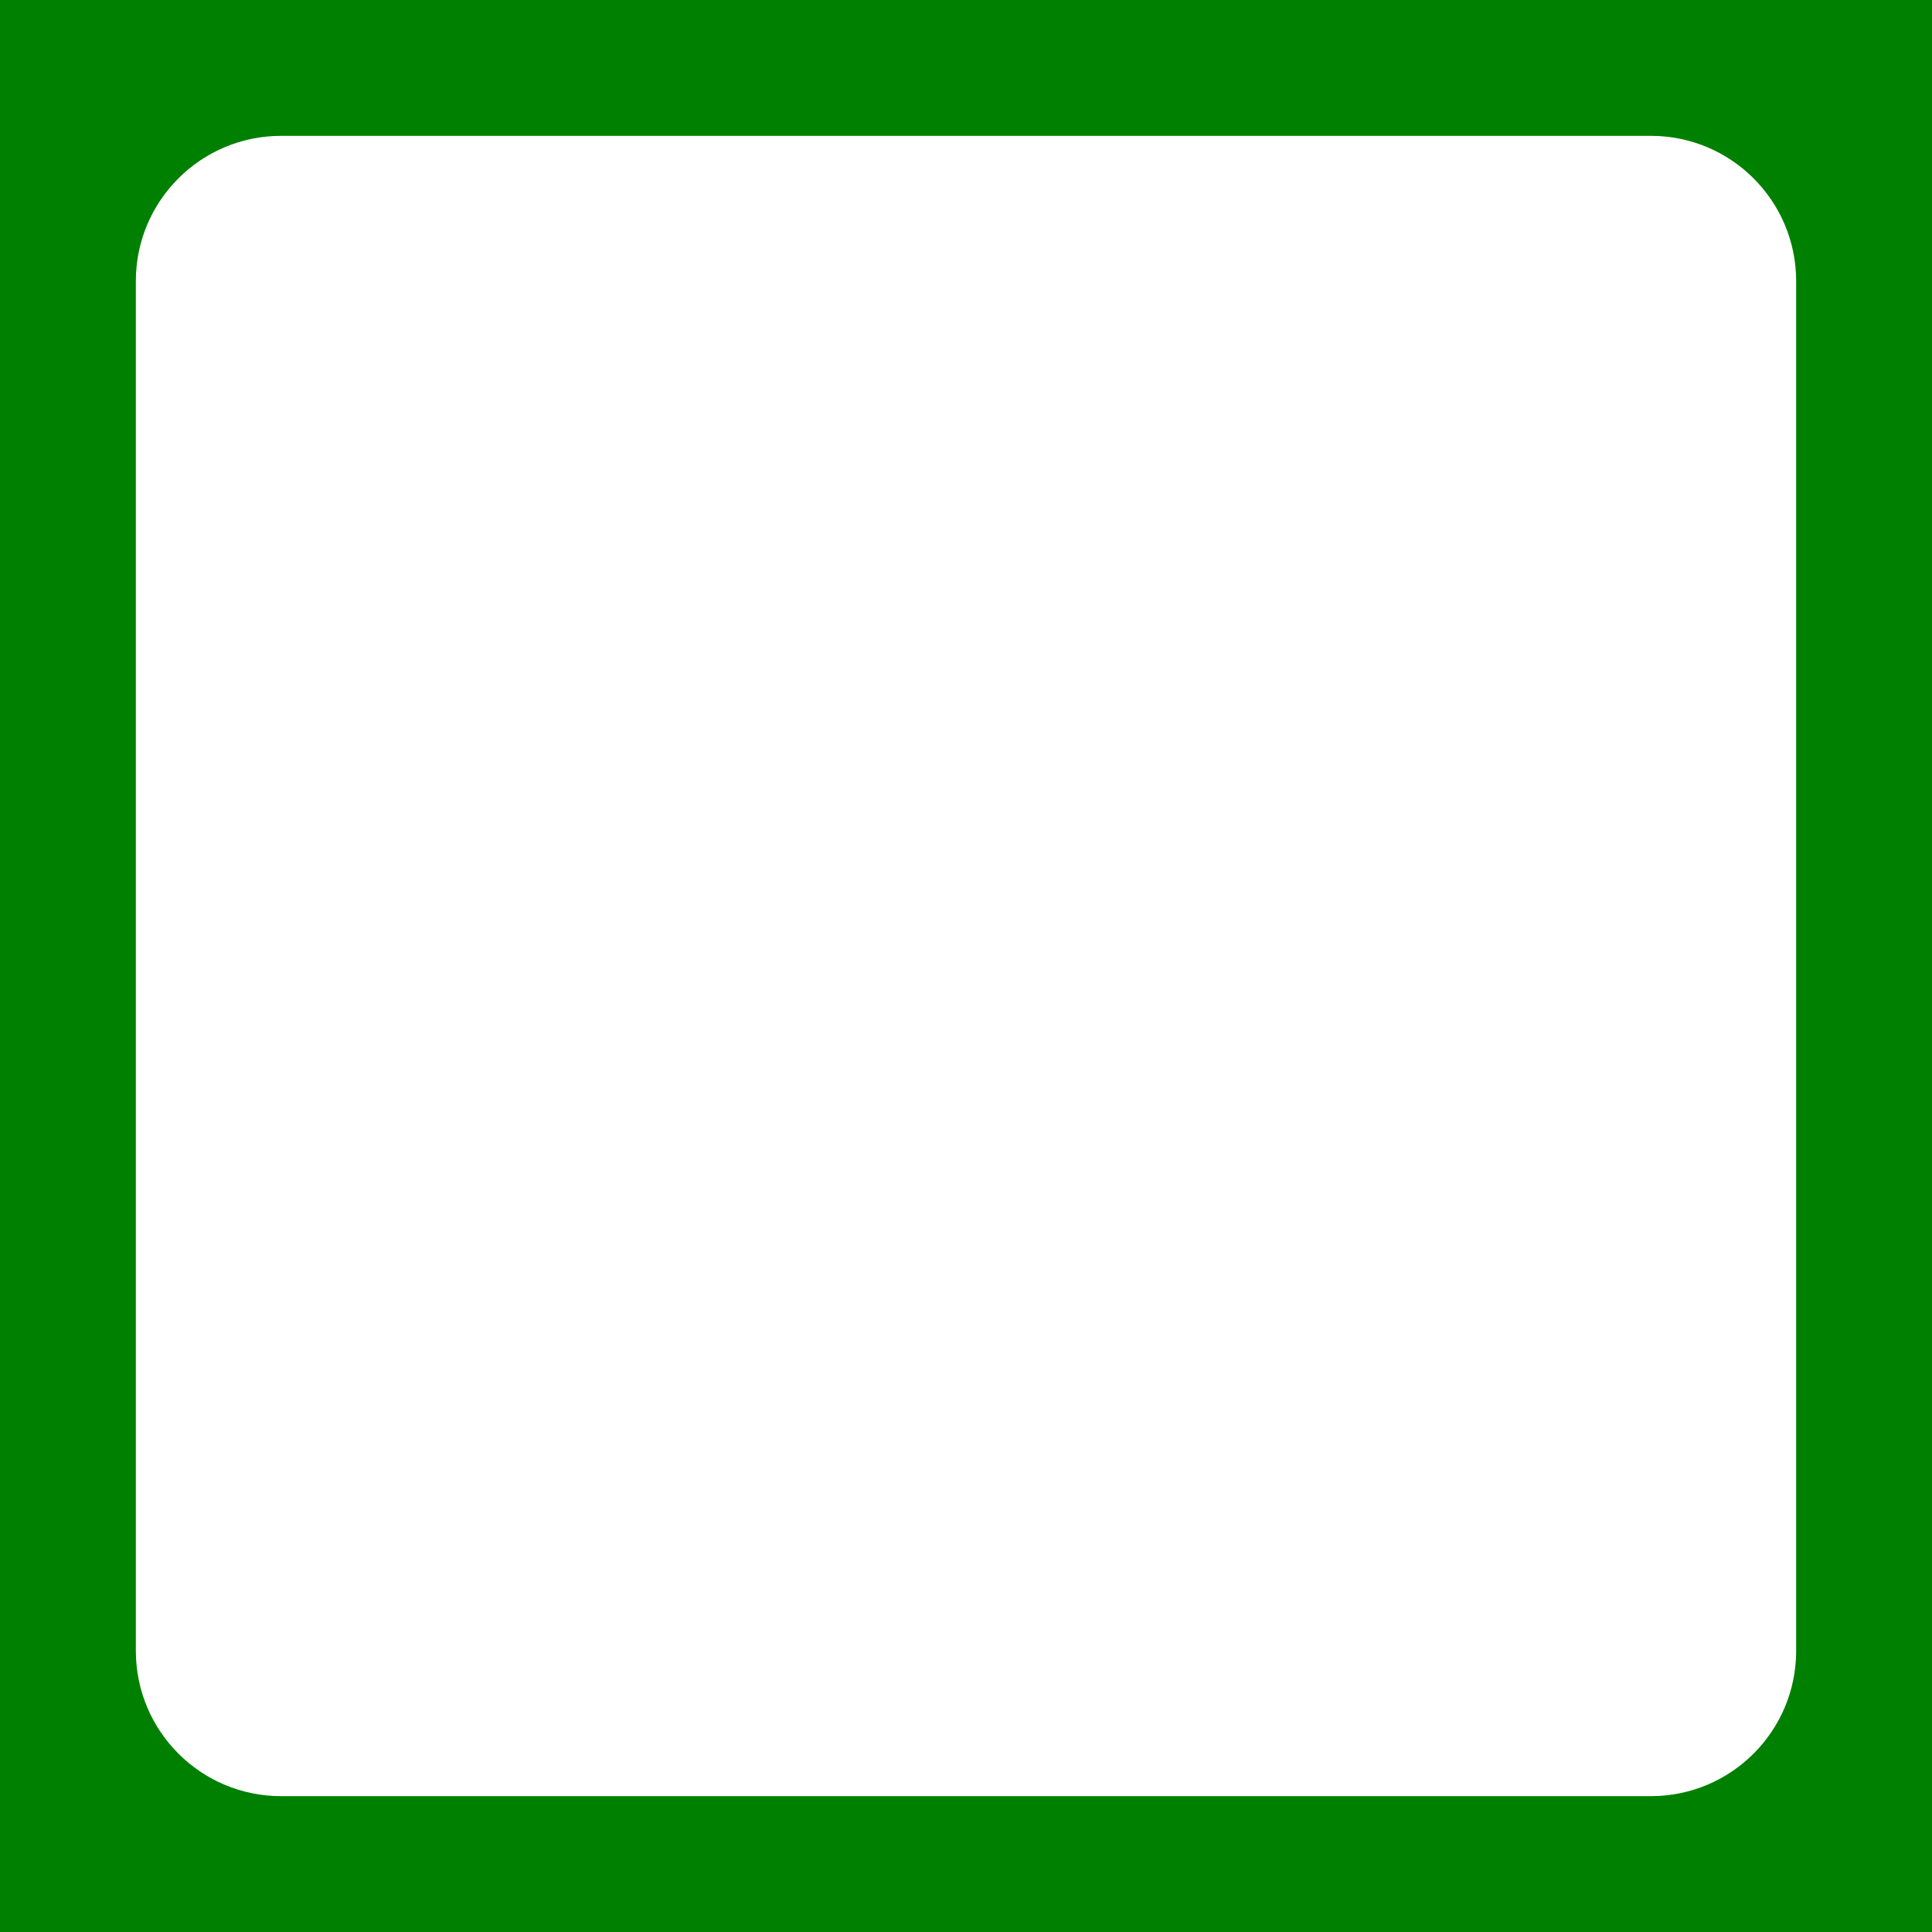
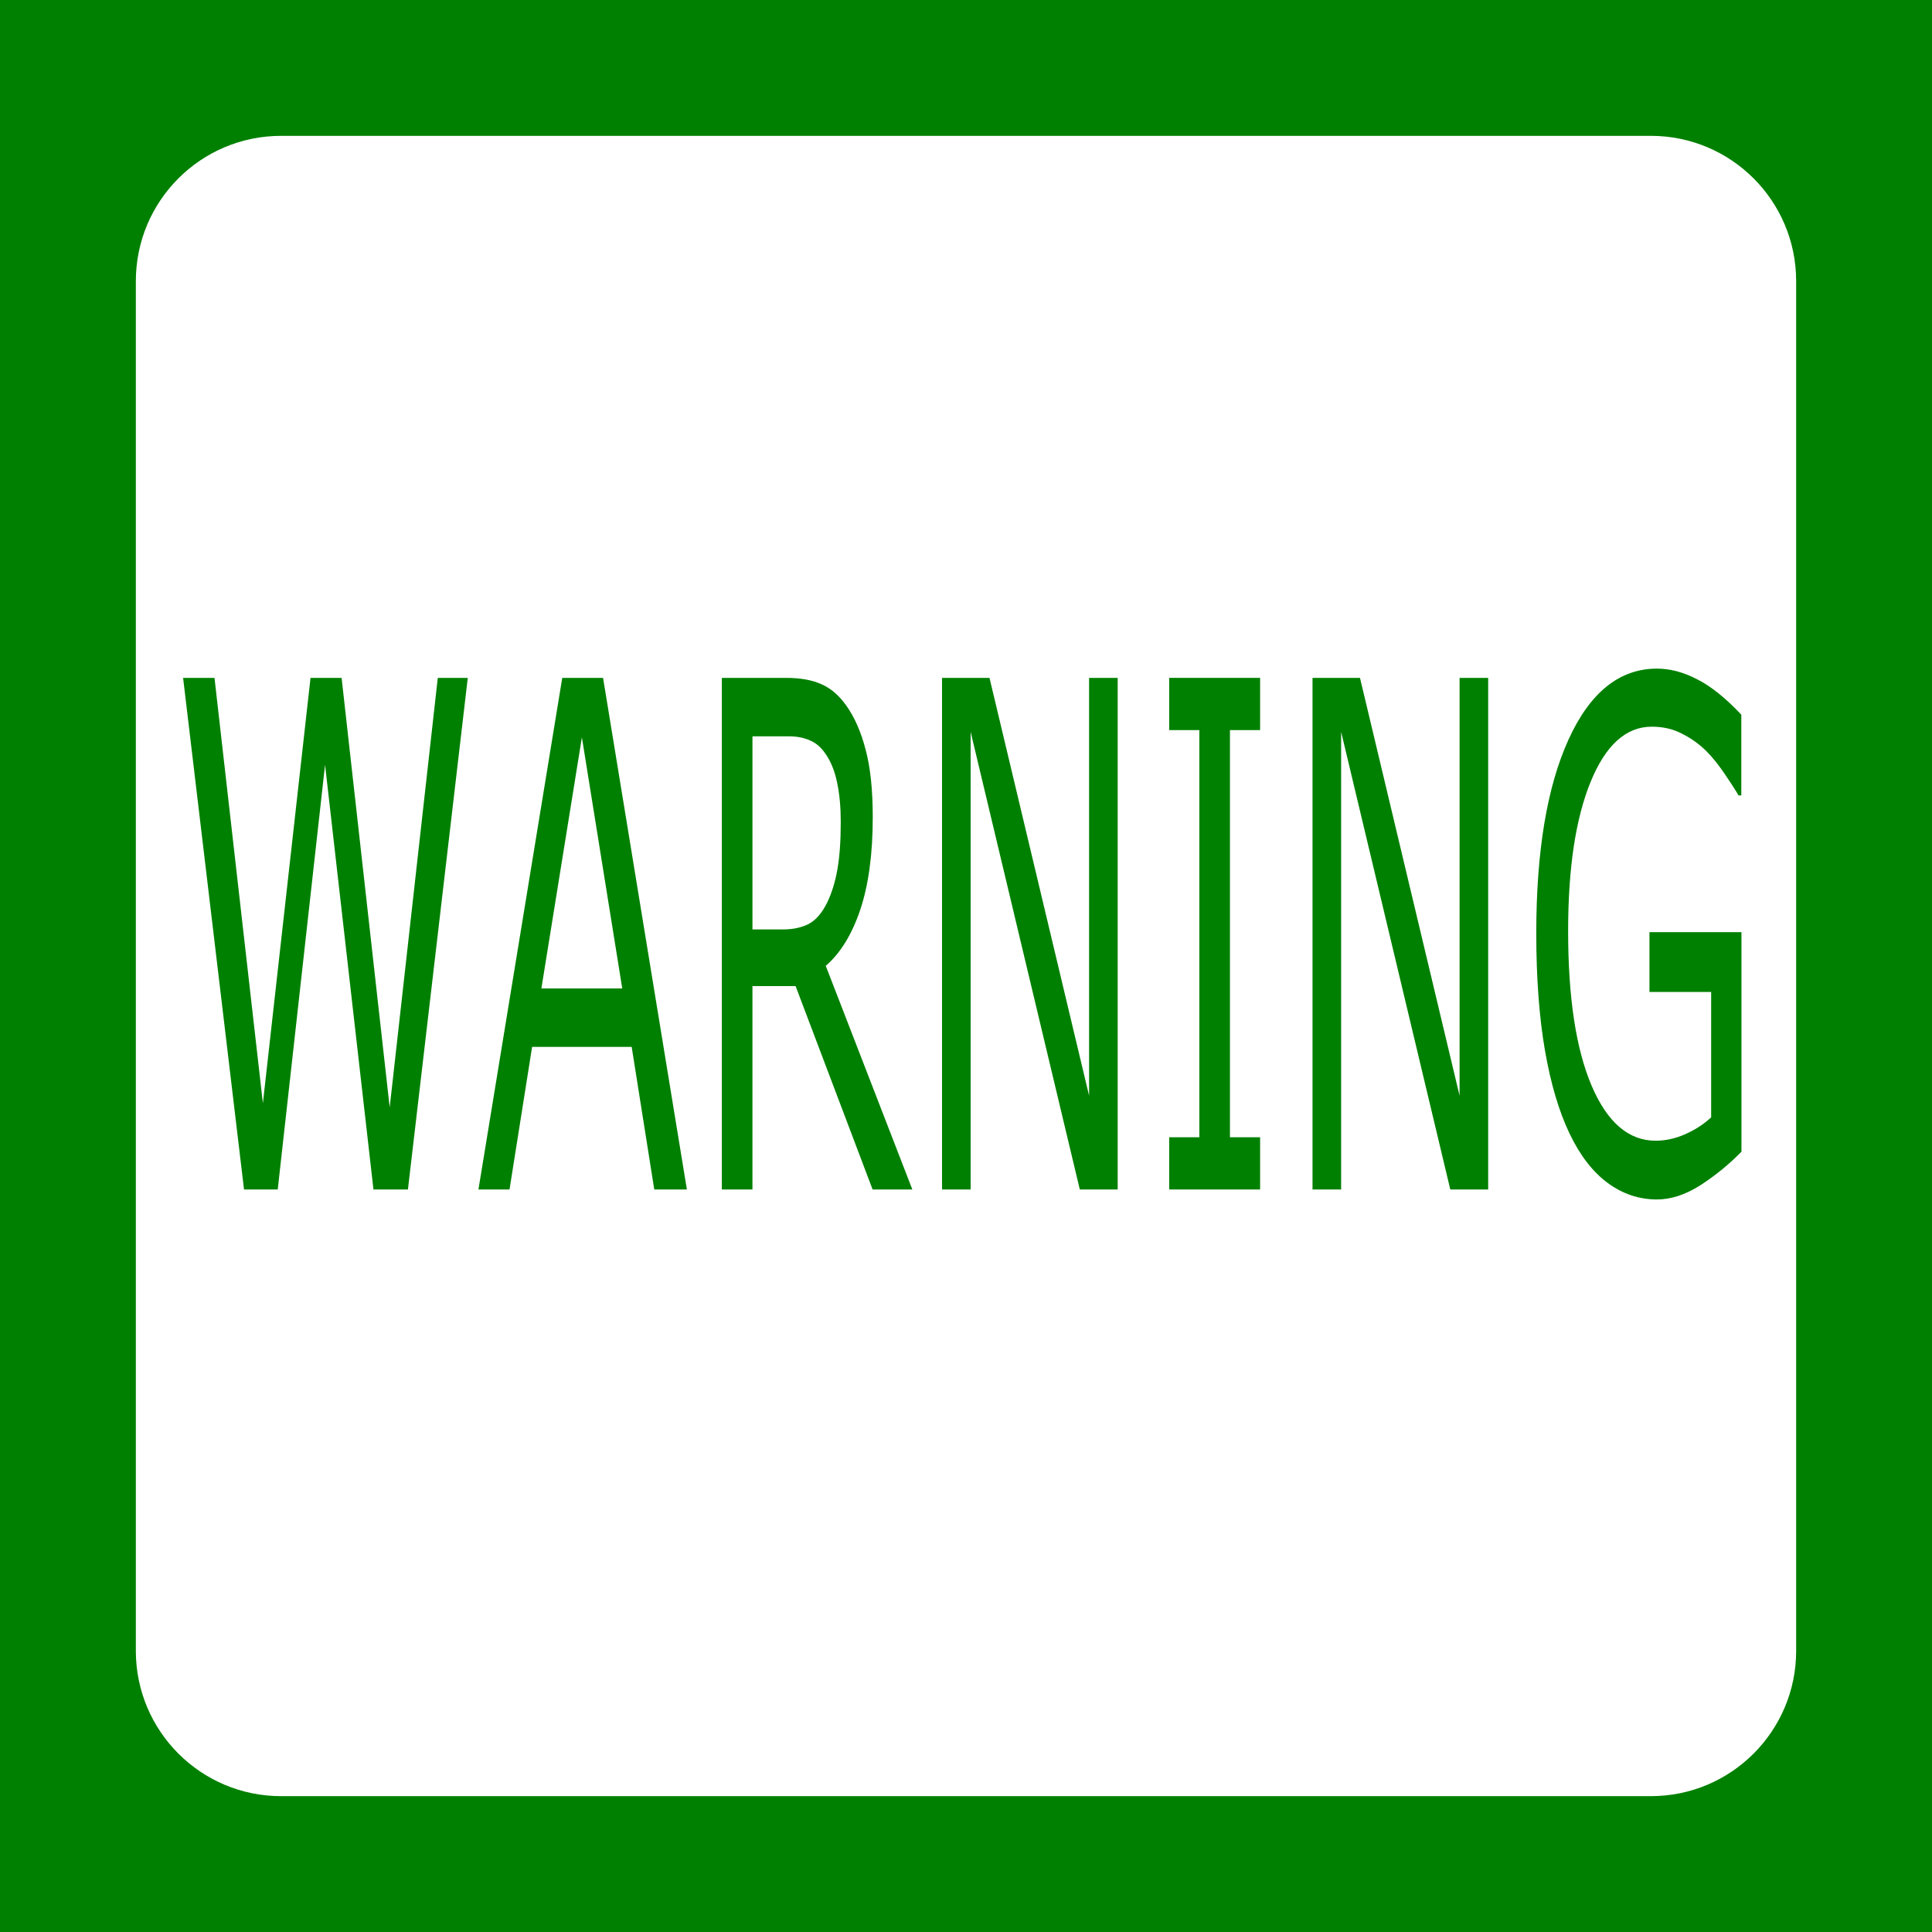
<svg xmlns="http://www.w3.org/2000/svg" viewBox="0 0 512 512" style="height: 512px; width: 512px;" version="1.1" id="svg3759">
  <defs id="defs3763" />
  <path d="M0 0h512v512H0z" fill="#417505" fill-opacity="1" id="path3753" style="fill:#008000" />
  <g class="" id="g3757">
    <path d="M 74.5,36 A 38.5,38.5 0 0 0 36,74.5 v 363 A 38.5,38.5 0 0 0 74.5,476 h 363 A 38.5,38.5 0 0 0 476,437.5 V 74.5 A 38.5,38.5 0 0 0 437.5,36 Z M 256,206 a 50,50 0 0 1 0,100 50,50 0 0 1 0,-100 z" id="path3755" style="fill:#ffffff;fill-opacity:1" />
  </g>
  <path style="fill:#ffffff;stroke-width:1.601" id="path3767" d="M 320,244.881 A 78.102,117.424 0 0 1 263.942,357.531 78.102,117.424 0 0 1 176.24,308.471 78.102,117.424 0 0 1 182.791,168.128 78.102,117.424 0 0 1 274.191,137.965" />
-   <flowRoot xml:space="preserve" id="flowRoot3769" style="font-style:normal;font-weight:normal;font-size:40px;line-height:1.25;font-family:sans-serif;letter-spacing:0px;word-spacing:0px;fill:#008000;fill-opacity:1;stroke:none;" transform="matrix(2.098092,0,0,4.661911,-56.52227,-487.0284)">
-     <flowRegion id="flowRegion3771" style="fill:#008000;fill-opacity:1;">
-       <rect id="rect3773" width="417.627" height="157.831" x="48.271" y="135.593" style="fill:#008000;fill-opacity:1;" />
-     </flowRegion>
-     <flowPara id="flowPara3775">WARNING</flowPara>
-   </flowRoot>
+   <g aria-label="WARNING" transform="matrix(2.098092,0,0,4.661911,-56.52227,-487.0284)" style="font-style:normal;font-weight:normal;font-size:40px;line-height:1.25;font-family:sans-serif;letter-spacing:0px;word-spacing:0px;fill:#008000;fill-opacity:1;stroke:none" id="flowRoot3769">
+     <path d="m 86.025,143.005 -7.559,29.082 h -4.355 l -6.113,-24.141 -5.977,24.141 h -4.258 l -7.695,-29.082 h 3.965 l 6.113,24.18 6.016,-24.18 h 3.926 l 6.074,24.414 6.074,-24.414 z" style="" id="path16" />
+     <path d="m 113.701,172.087 h -4.121 l -2.852,-8.105 H 94.15 l -2.852,8.105 h -3.926 l 10.586,-29.082 h 5.156 z m -8.164,-11.426 -5.098,-14.277 -5.117,14.277 z" style="" id="path18" />
+     <path d="m 142.178,172.087 h -5.02 l -9.727,-11.562 h -5.449 v 11.562 h -3.867 v -29.082 h 8.145 q 2.637,0 4.395,0.352 1.758,0.332 3.164,1.211 1.582,0.996 2.461,2.52 0.898,1.504 0.898,3.828 0,3.145 -1.582,5.273 -1.582,2.109 -4.355,3.184 z m -9.043,-20.898 q 0,-1.25 -0.449,-2.207 -0.43,-0.977 -1.445,-1.641 -0.84,-0.566 -1.992,-0.781 -1.152,-0.234 -2.715,-0.234 h -4.551 v 10.977 h 3.906 q 1.836,0 3.203,-0.312 1.367,-0.332 2.324,-1.211 0.879,-0.82 1.289,-1.875 0.43,-1.074 0.43,-2.715 z" style="" id="path20" />
+     <path d="m 168.115,172.087 h -4.785 l -13.789,-26.016 v 26.016 h -3.613 v -29.082 h 5.996 l 12.578,23.75 v -23.75 h 3.613 z" style="" id="path22" />
+     <path d="m 186.104,172.087 h -11.484 v -2.969 h 3.809 v -23.145 h -3.809 v -2.969 h 11.484 v 2.969 h -3.809 v 23.145 h 3.809 z" style="" id="path24" />
+     <path d="m 214.912,172.087 h -4.785 l -13.789,-26.016 v 26.016 h -3.613 v -29.082 h 5.996 l 12.578,23.75 v -23.75 h 3.613 z" style="" id="path26" />
+     <path d="m 246.904,169.939 q -2.383,1.094 -5.215,1.914 -2.812,0.801 -5.449,0.801 -3.398,0 -6.23,-0.938 -2.832,-0.938 -4.824,-2.812 -2.012,-1.895 -3.105,-4.727 -1.094,-2.852 -1.094,-6.66 0,-6.973 4.062,-10.996 4.082,-4.043 11.191,-4.043 2.48,0 5.059,0.605 2.598,0.586 5.586,2.012 v 4.59 h -0.352 q -0.605,-0.469 -1.758,-1.23 -1.152,-0.762 -2.266,-1.27 -1.348,-0.605 -3.066,-0.996 -1.699,-0.41 -3.867,-0.41 -4.883,0 -7.734,3.145 -2.832,3.125 -2.832,8.477 0,5.645 2.969,8.789 2.969,3.125 8.086,3.125 1.875,0 3.73,-0.371 1.875,-0.371 3.281,-0.957 v -7.129 h -7.793 v -3.398 h 11.621 z" style="" id="path28" />
+   </g>
  <text xml:space="preserve" style="font-style:normal;font-weight:normal;font-size:40px;line-height:1.25;font-family:sans-serif;letter-spacing:0px;word-spacing:0px;fill:#000000;fill-opacity:1;stroke:none" x="137.22" y="171.39" id="text3779">
    <tspan id="tspan3777" x="137.22" y="207.883" />
  </text>
</svg>
